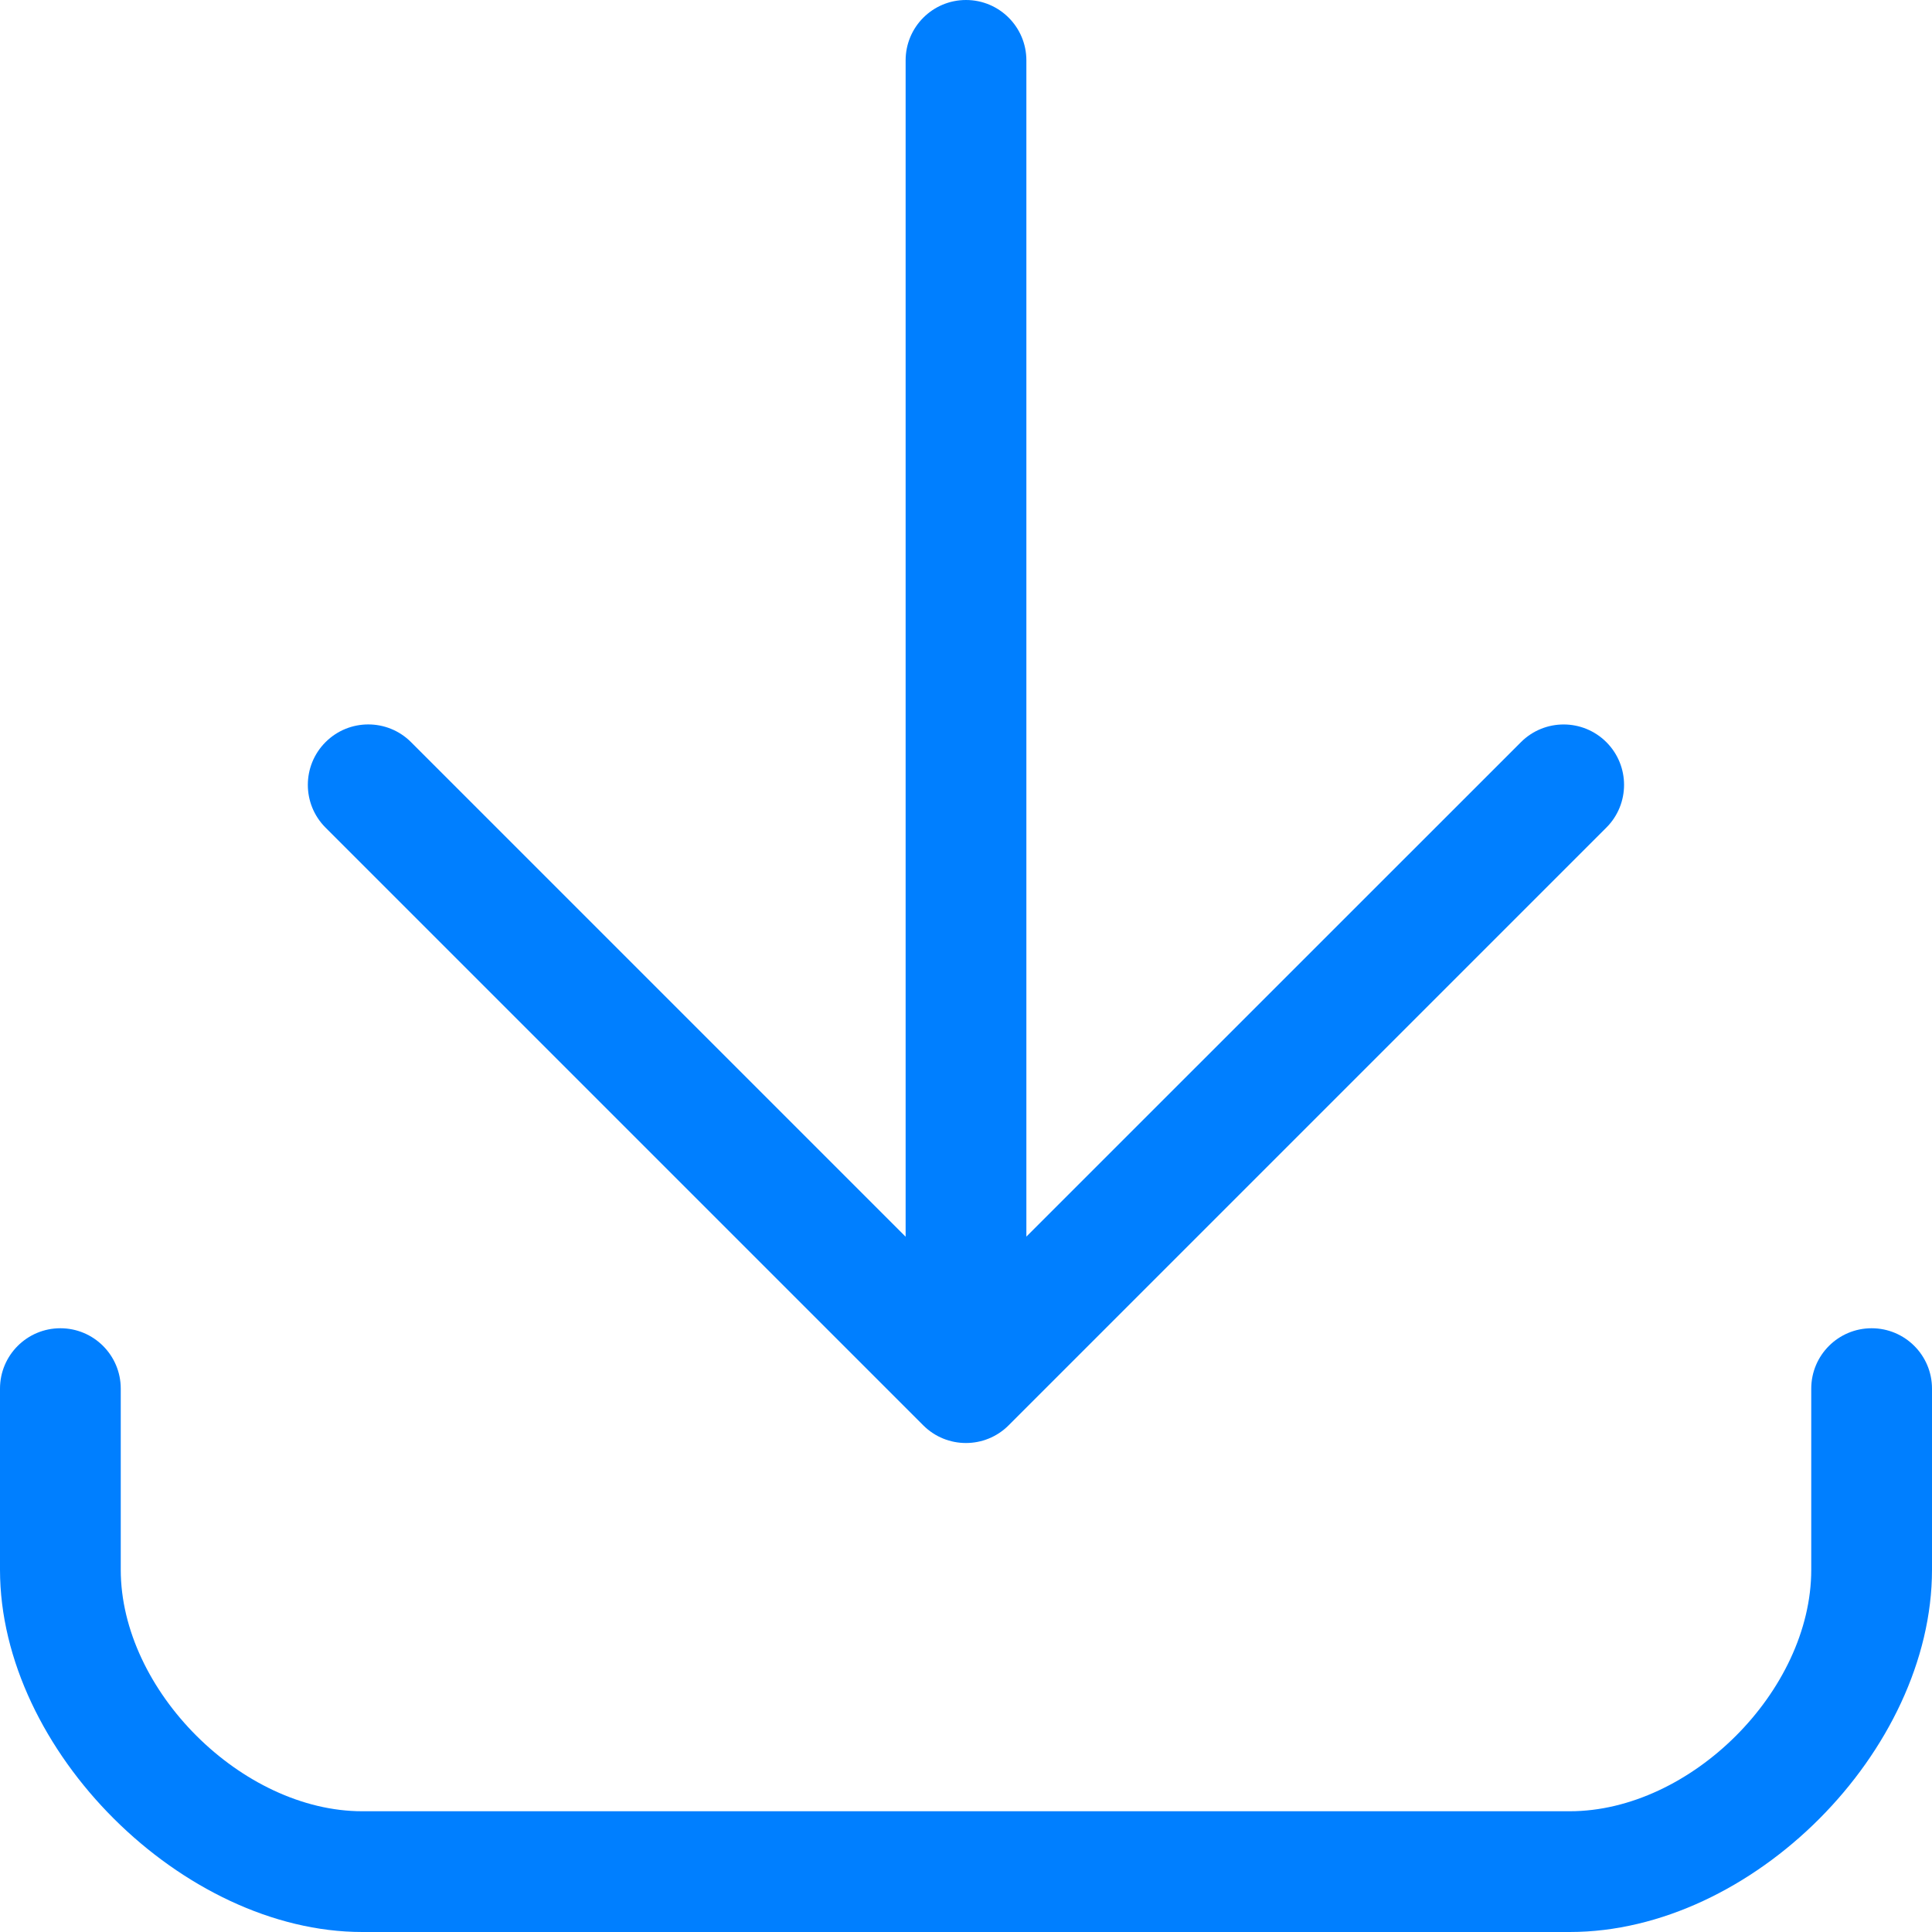
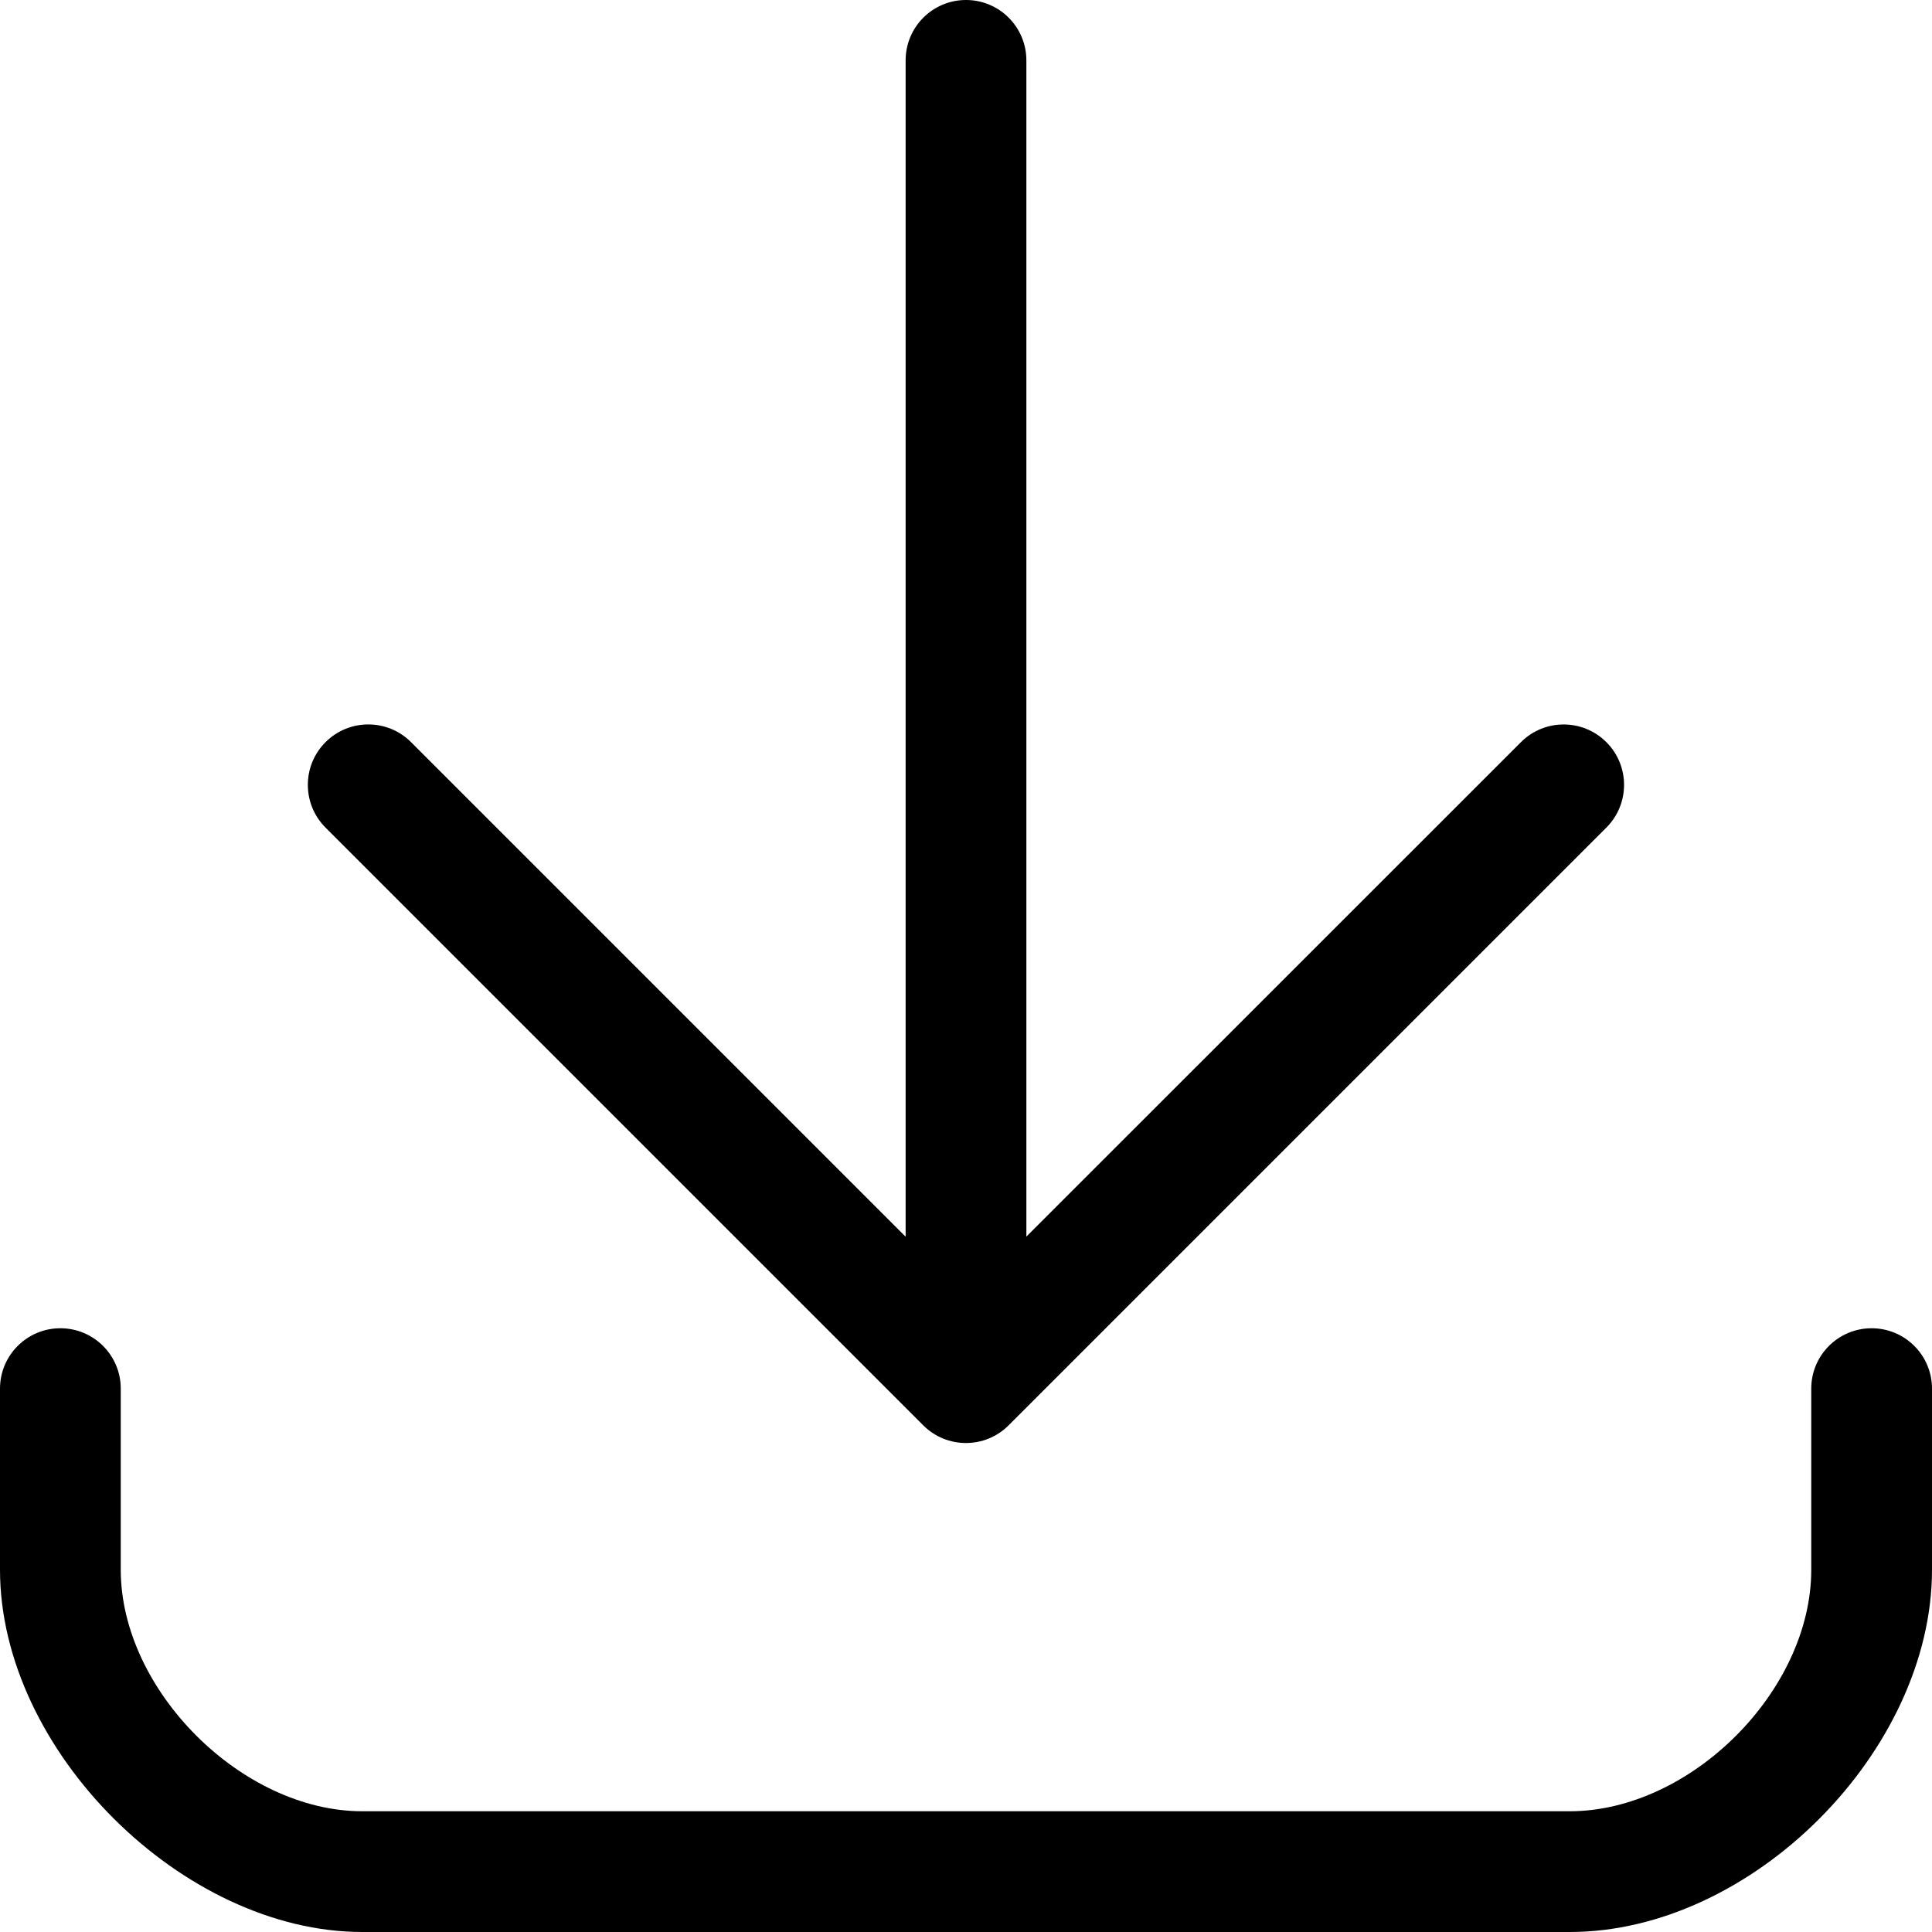
- <svg xmlns="http://www.w3.org/2000/svg" width="16" height="16" viewBox="0 0 16 16" fill="none">
-   <path fill-rule="evenodd" clip-rule="evenodd" d="M15.5 11a.5.5 0 0 1 .5.5V13c0 1.5-1.489 3-3 3H3c-1.483 0-3-1.5-3-3v-1.5a.5.5 0 0 1 1 0V13c0 1 1.005 2 2 2h10c1 0 2-.996 2-2v-1.5a.5.5 0 0 1 .5-.5zM8 0a.5.5 0 0 1 .5.5v9.741l4.096-4.095a.5.5 0 1 1 .707.708l-4.95 4.95a.5.5 0 0 1-.707 0l-4.95-4.95a.5.5 0 1 1 .708-.708L7.5 10.242V.5A.5.5 0 0 1 8 0z" fill="#007FFF" />
+ <svg xmlns="http://www.w3.org/2000/svg" width="16" height="16" viewBox="0 0 16 16" fill-rule="evenodd">
+   <path fill-rule="evenodd" clip-rule="evenodd" d="M15.5 11a.5.5 0 0 1 .5.5V13c0 1.5-1.489 3-3 3H3c-1.483 0-3-1.5-3-3v-1.5a.5.5 0 0 1 1 0V13c0 1 1.005 2 2 2h10c1 0 2-.996 2-2v-1.5a.5.5 0 0 1 .5-.5zM8 0a.5.5 0 0 1 .5.5v9.741l4.096-4.095a.5.5 0 1 1 .707.708l-4.95 4.95a.5.5 0 0 1-.707 0l-4.95-4.95a.5.5 0 1 1 .708-.708L7.5 10.242V.5A.5.5 0 0 1 8 0z" />
</svg>
